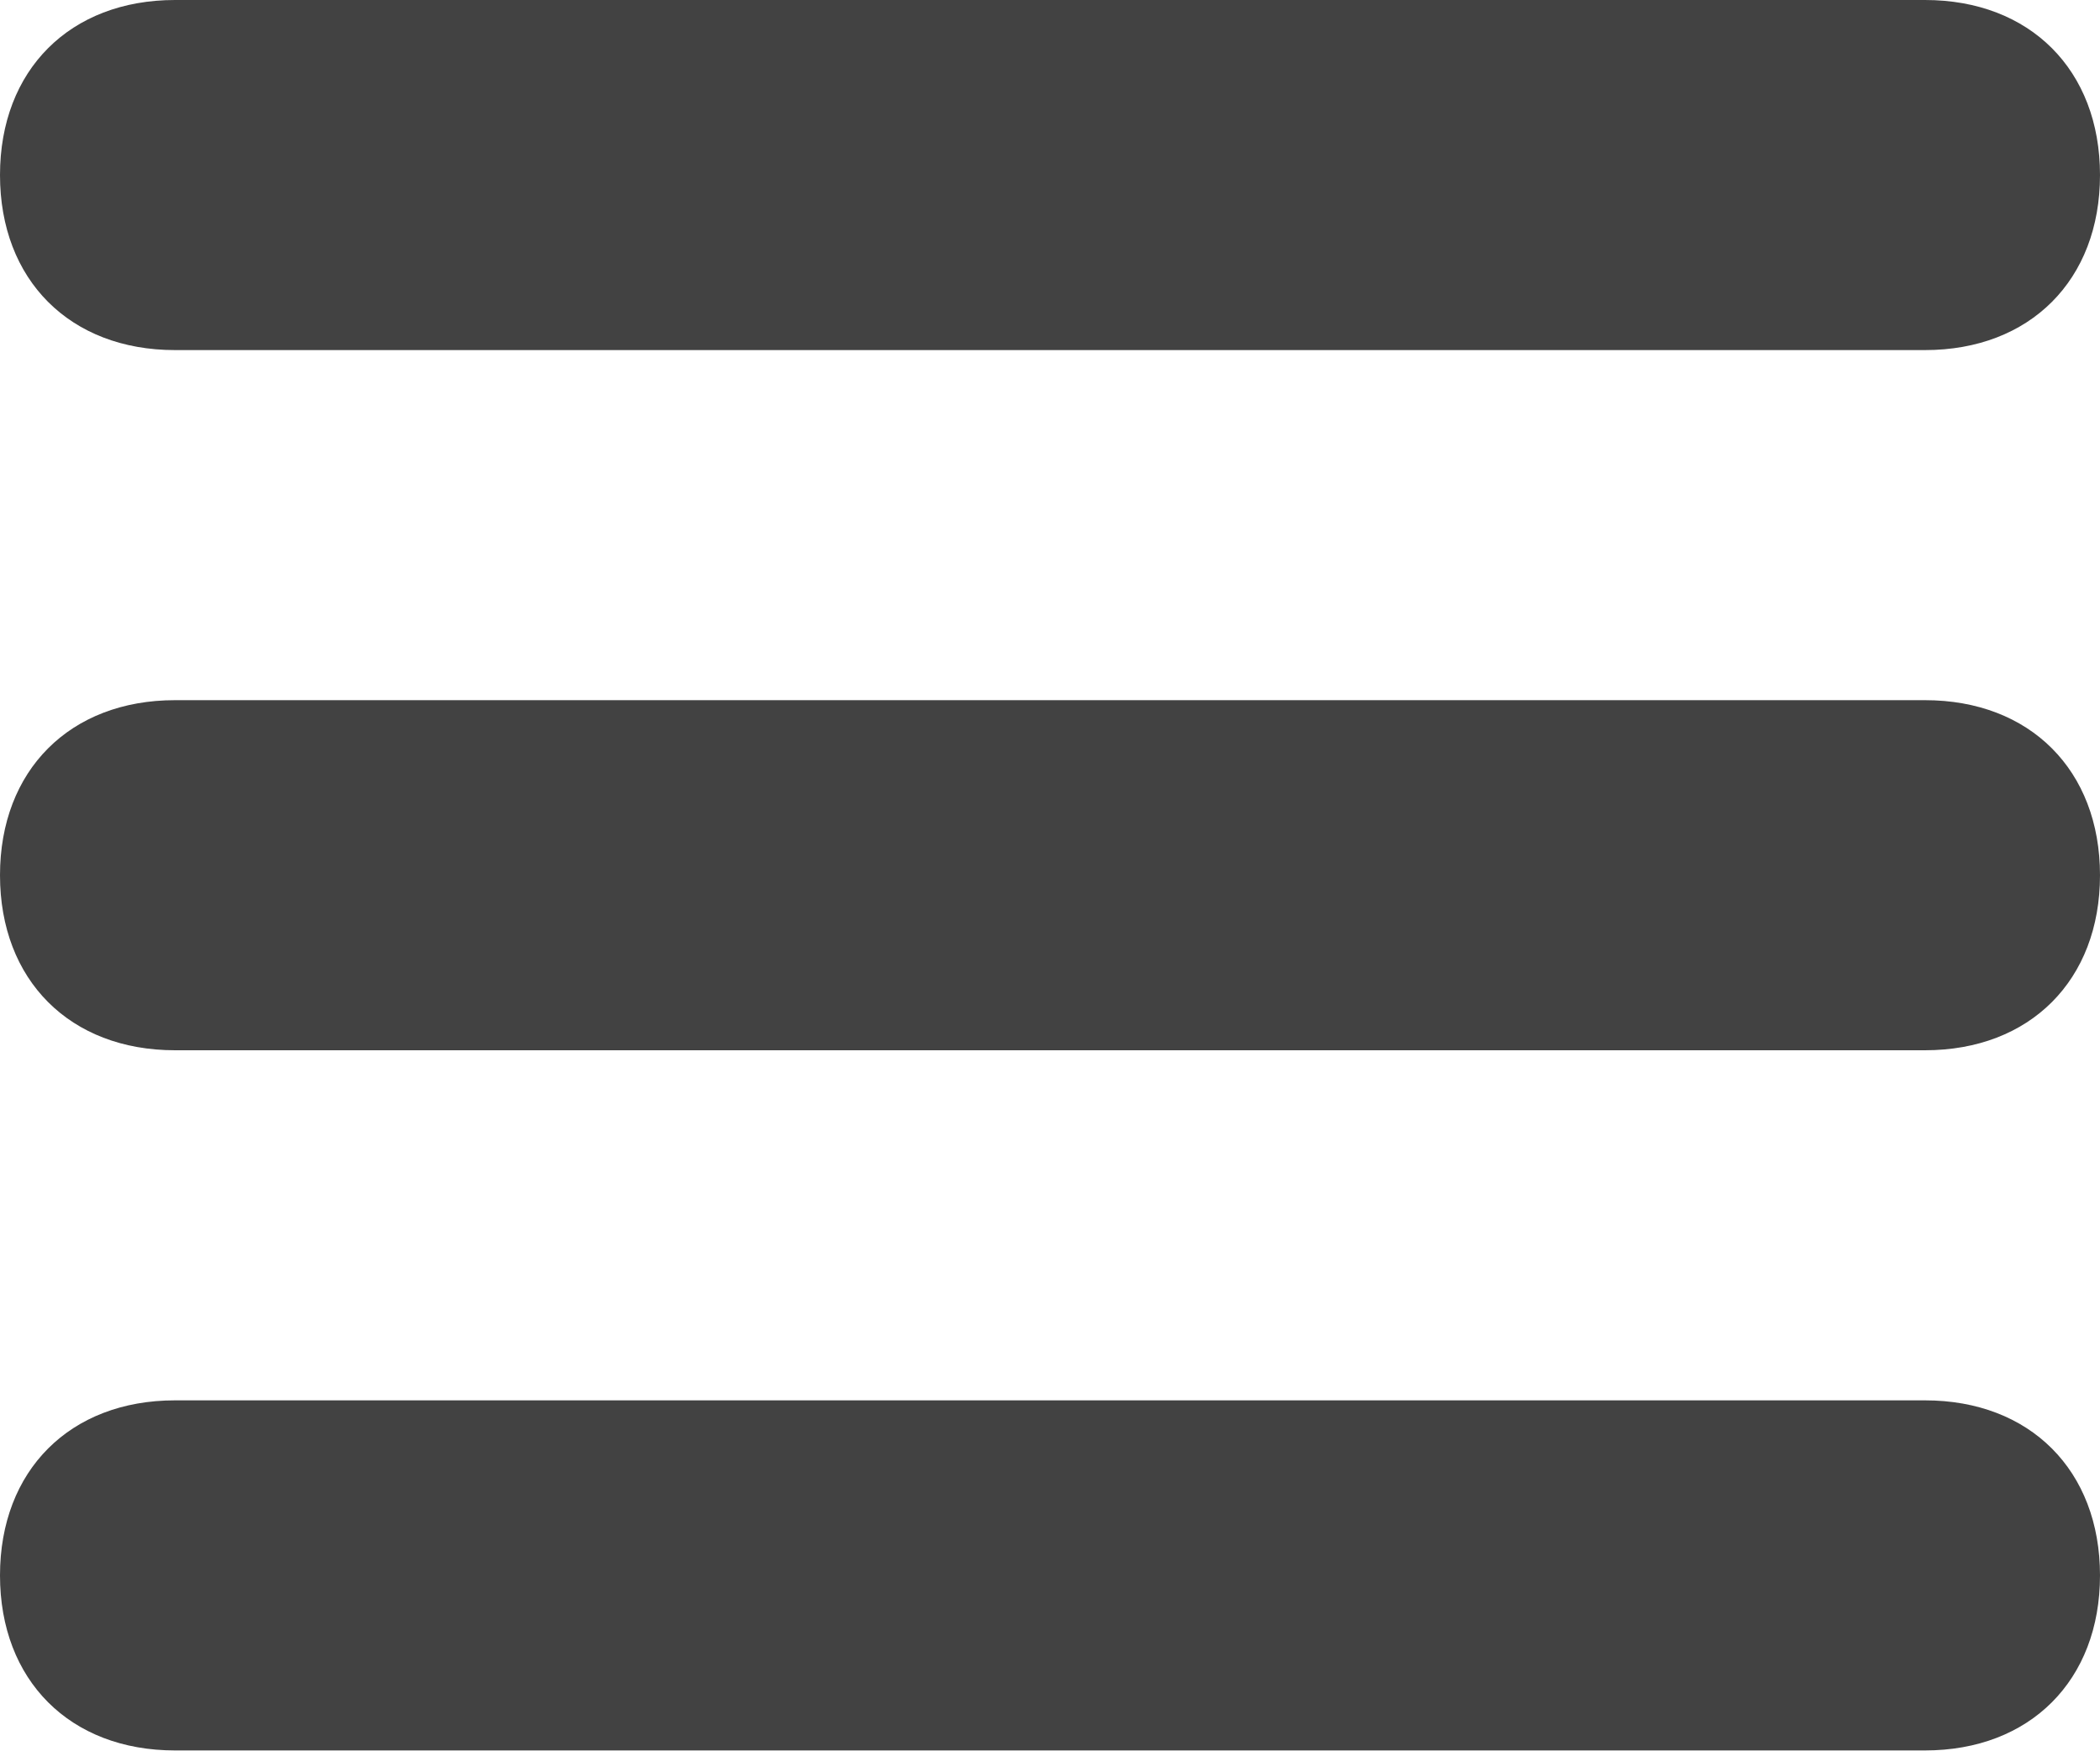
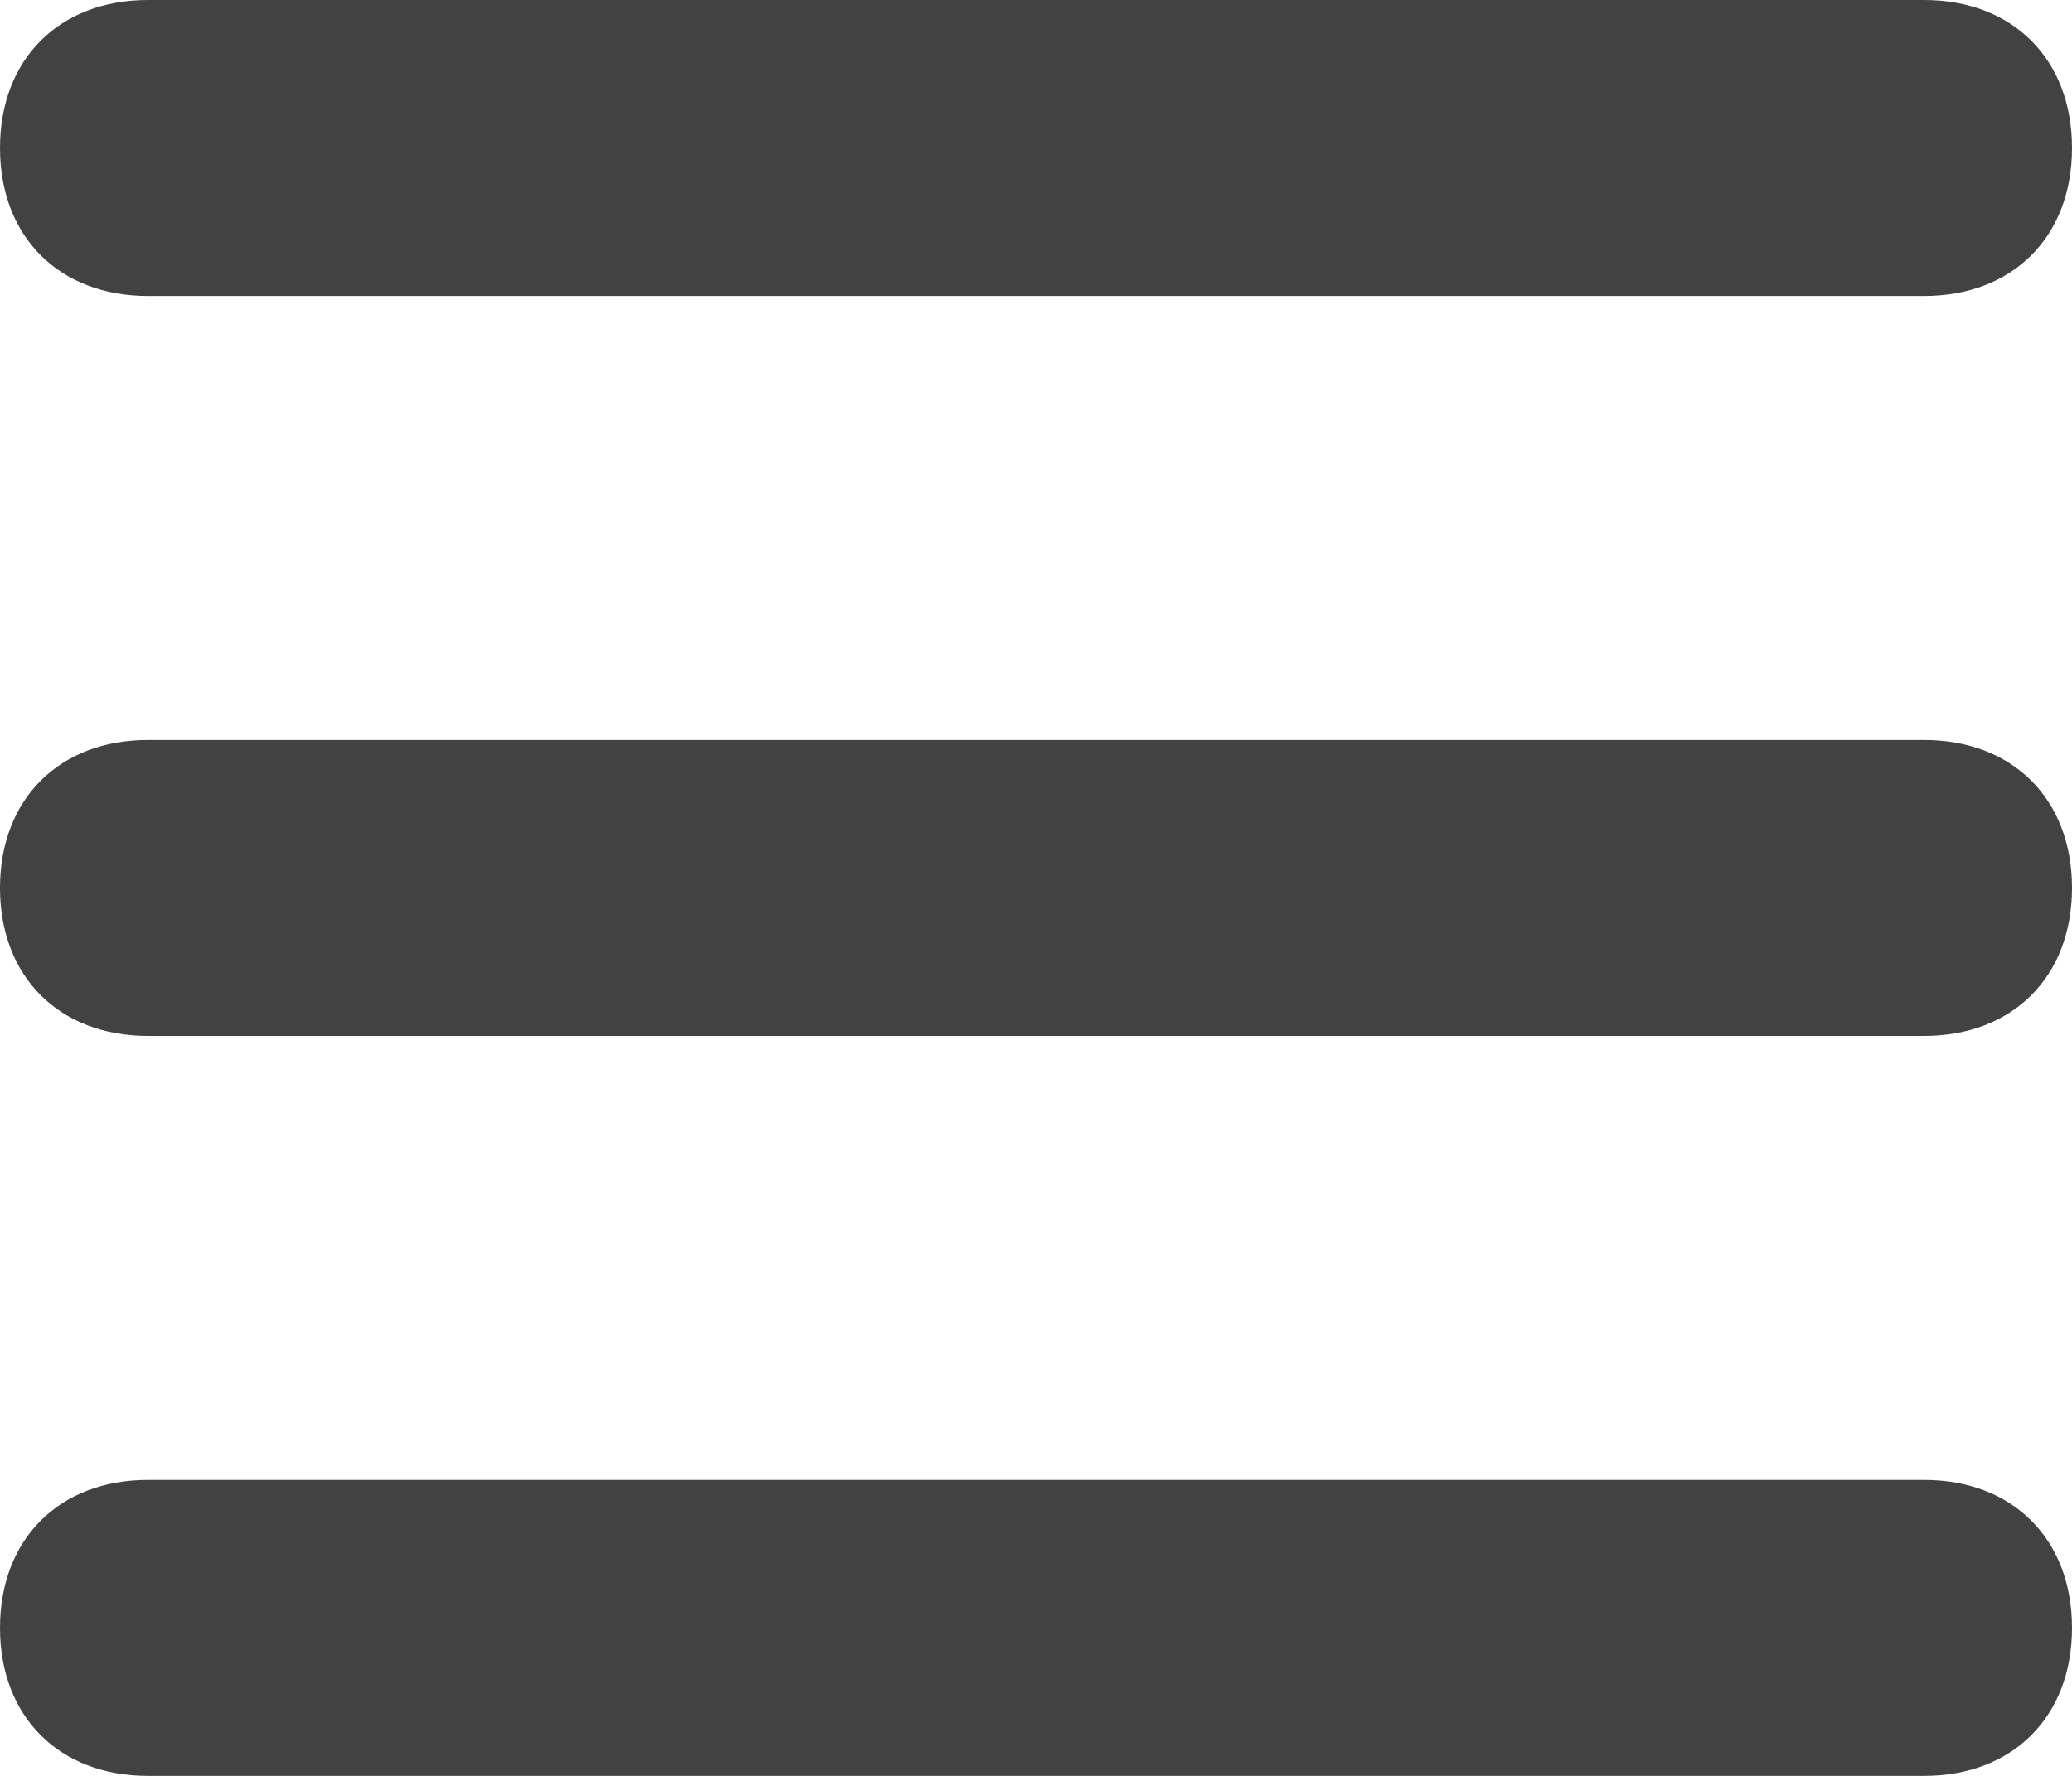
- <svg xmlns="http://www.w3.org/2000/svg" version="1.1" id="Ebene_1" x="0px" y="0px" viewBox="0 0 12 10" style="enable-background:new 0 0 12 10;" xml:space="preserve">
+ <svg xmlns="http://www.w3.org/2000/svg" version="1.1" id="Ebene_1" x="0px" y="0px" viewBox="0 0 14 12" style="enable-background:new 0 0 14 12;" xml:space="preserve">
  <style type="text/css">
	.st0{fill:#424242;}
</style>
-   <path class="st0" d="M11,2H1C0.4,2,0,1.6,0,1s0.4-1,1-1h10c0.6,0,1,0.4,1,1S11.6,2,11,2z" />
-   <path class="st0" d="M11,6H1C0.4,6,0,5.6,0,5s0.4-1,1-1h10c0.6,0,1,0.4,1,1S11.6,6,11,6z" />
-   <path class="st0" d="M11,10H1c-0.6,0-1-0.4-1-1s0.4-1,1-1h10c0.6,0,1,0.4,1,1S11.6,10,11,10z" />
+   <path class="st0" d="M13,2H1C0.4,2,0,1.6,0,1s0.4-1,1-1h12c0.6,0,1,0.4,1,1S13.6,2,13,2z" />
+   <path class="st0" d="M13,7H1C0.4,7,0,6.6,0,6s0.4-1,1-1h12c0.6,0,1,0.4,1,1S13.6,7,13,7z" />
+   <path class="st0" d="M13,12H1c-0.6,0-1-0.4-1-1s0.4-1,1-1h12c0.6,0,1,0.4,1,1S13.6,12,13,12z" />
</svg>
